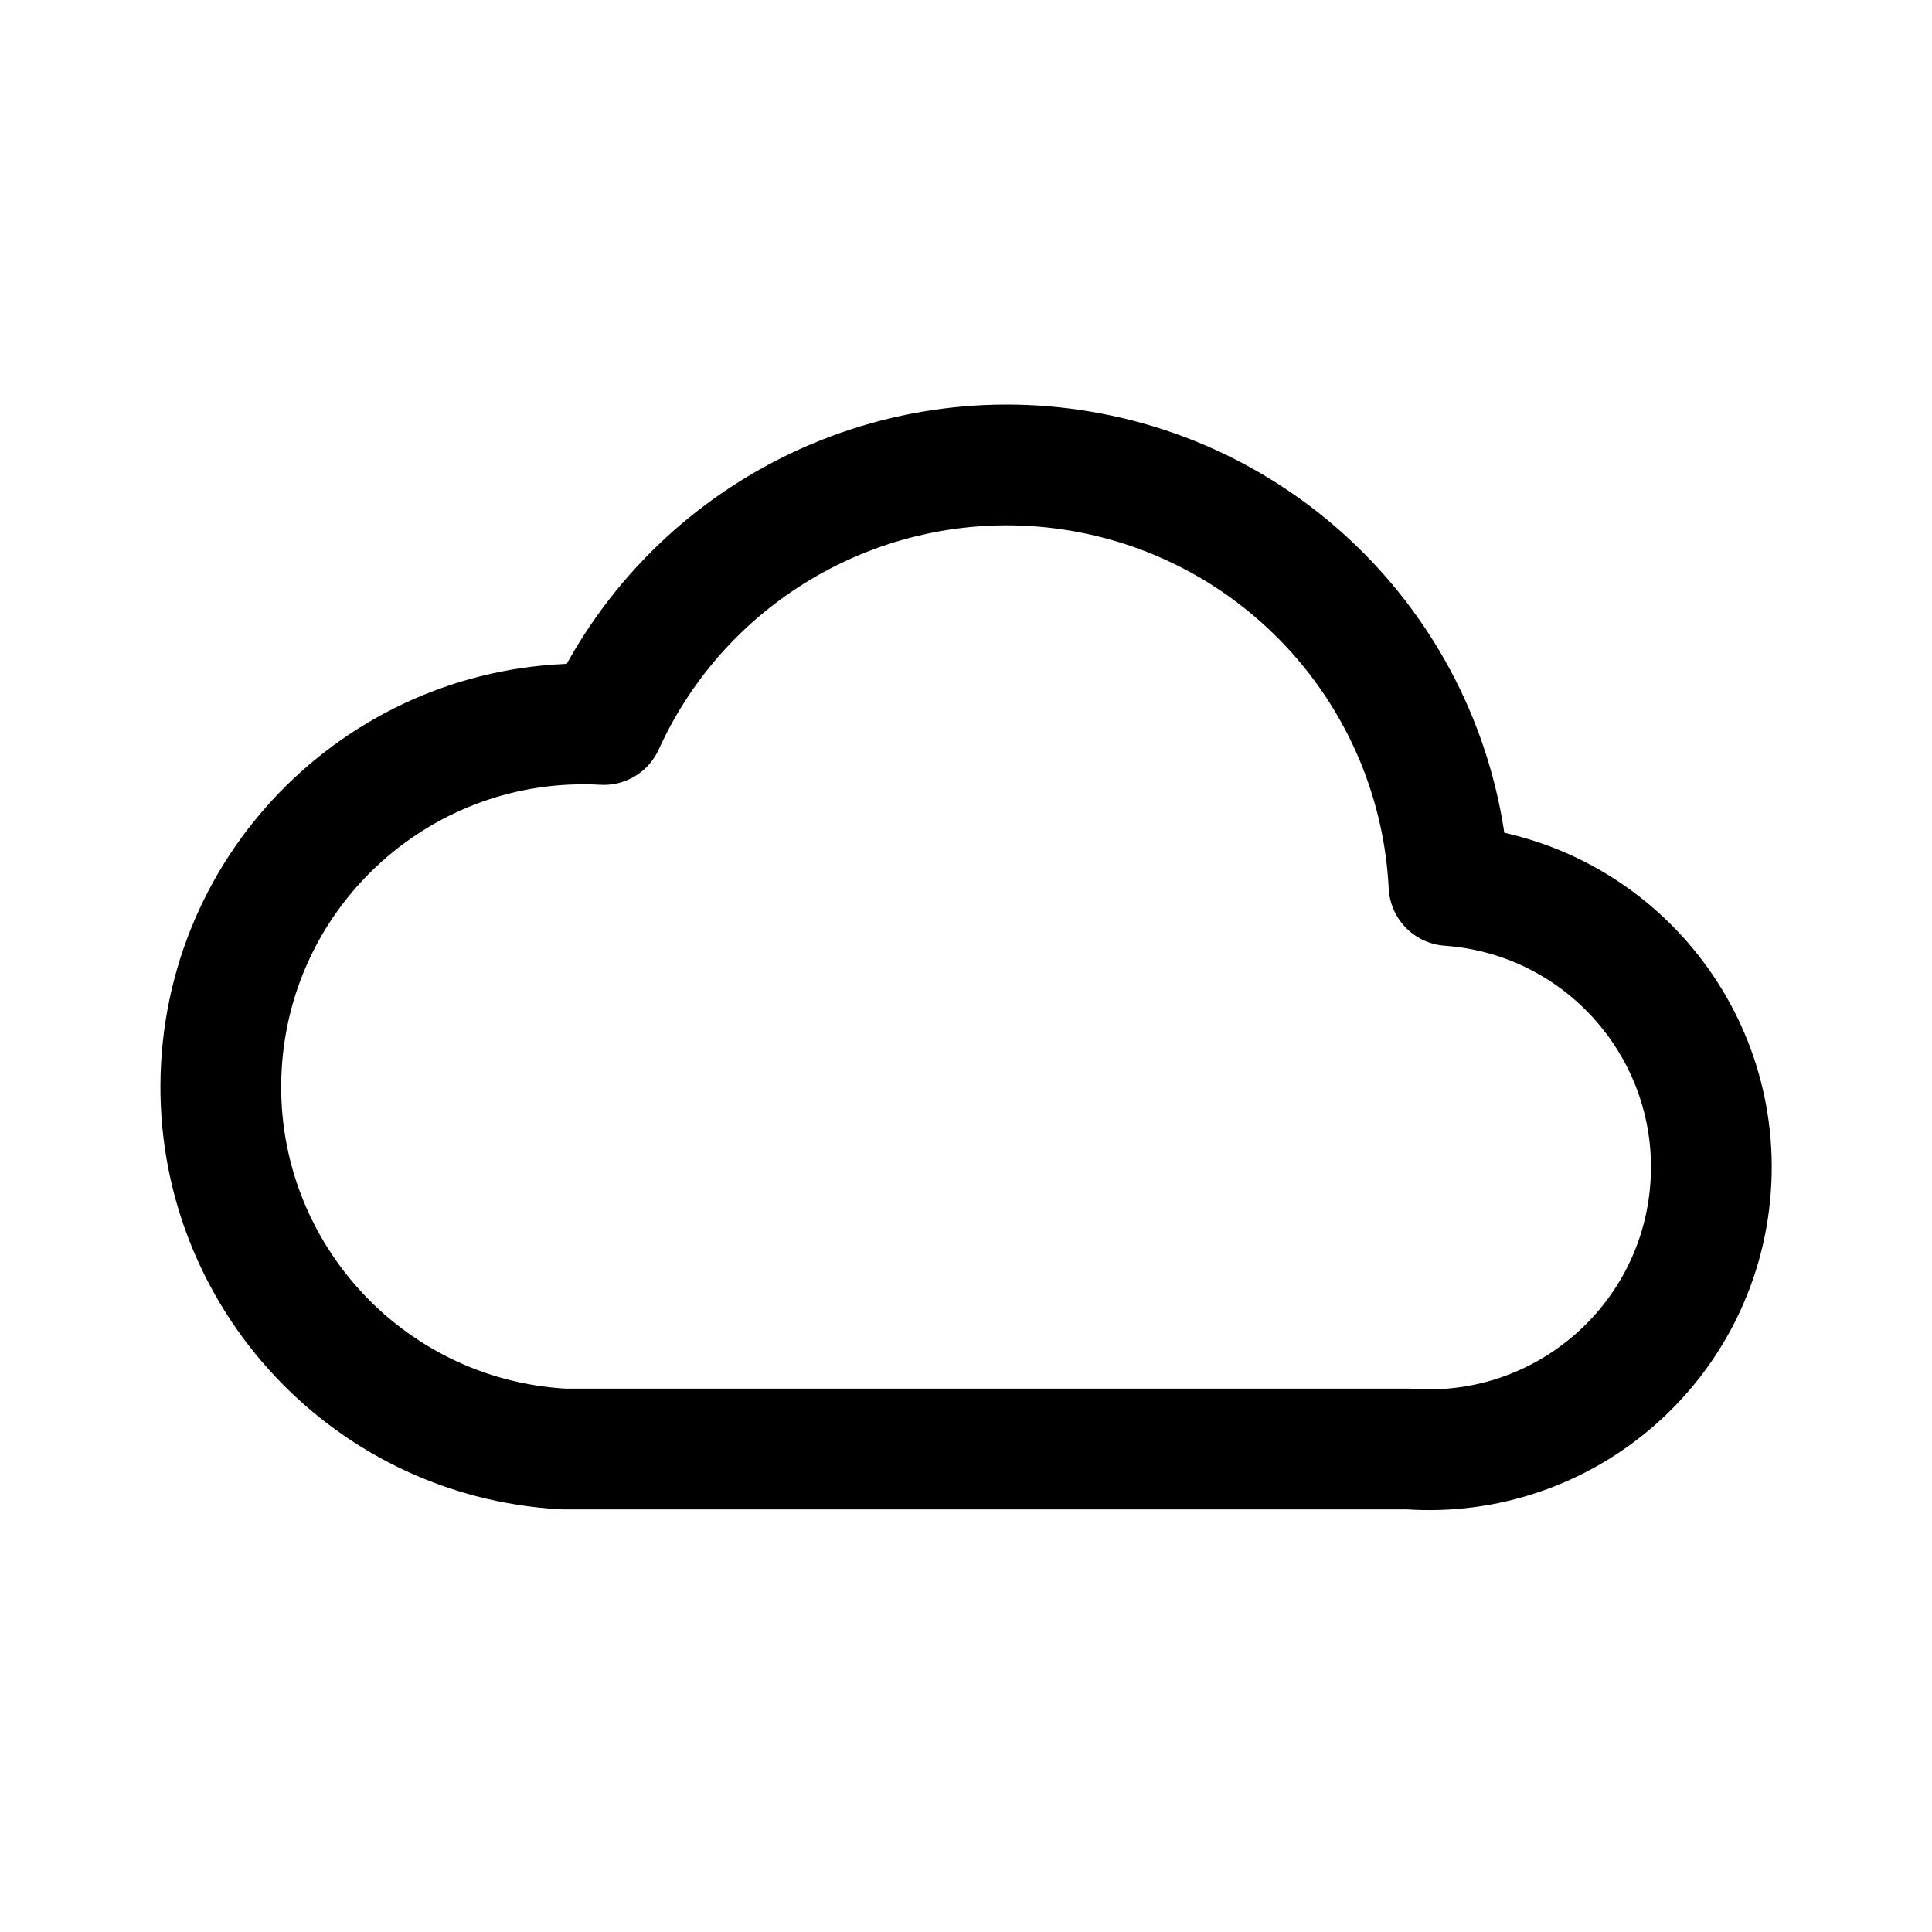
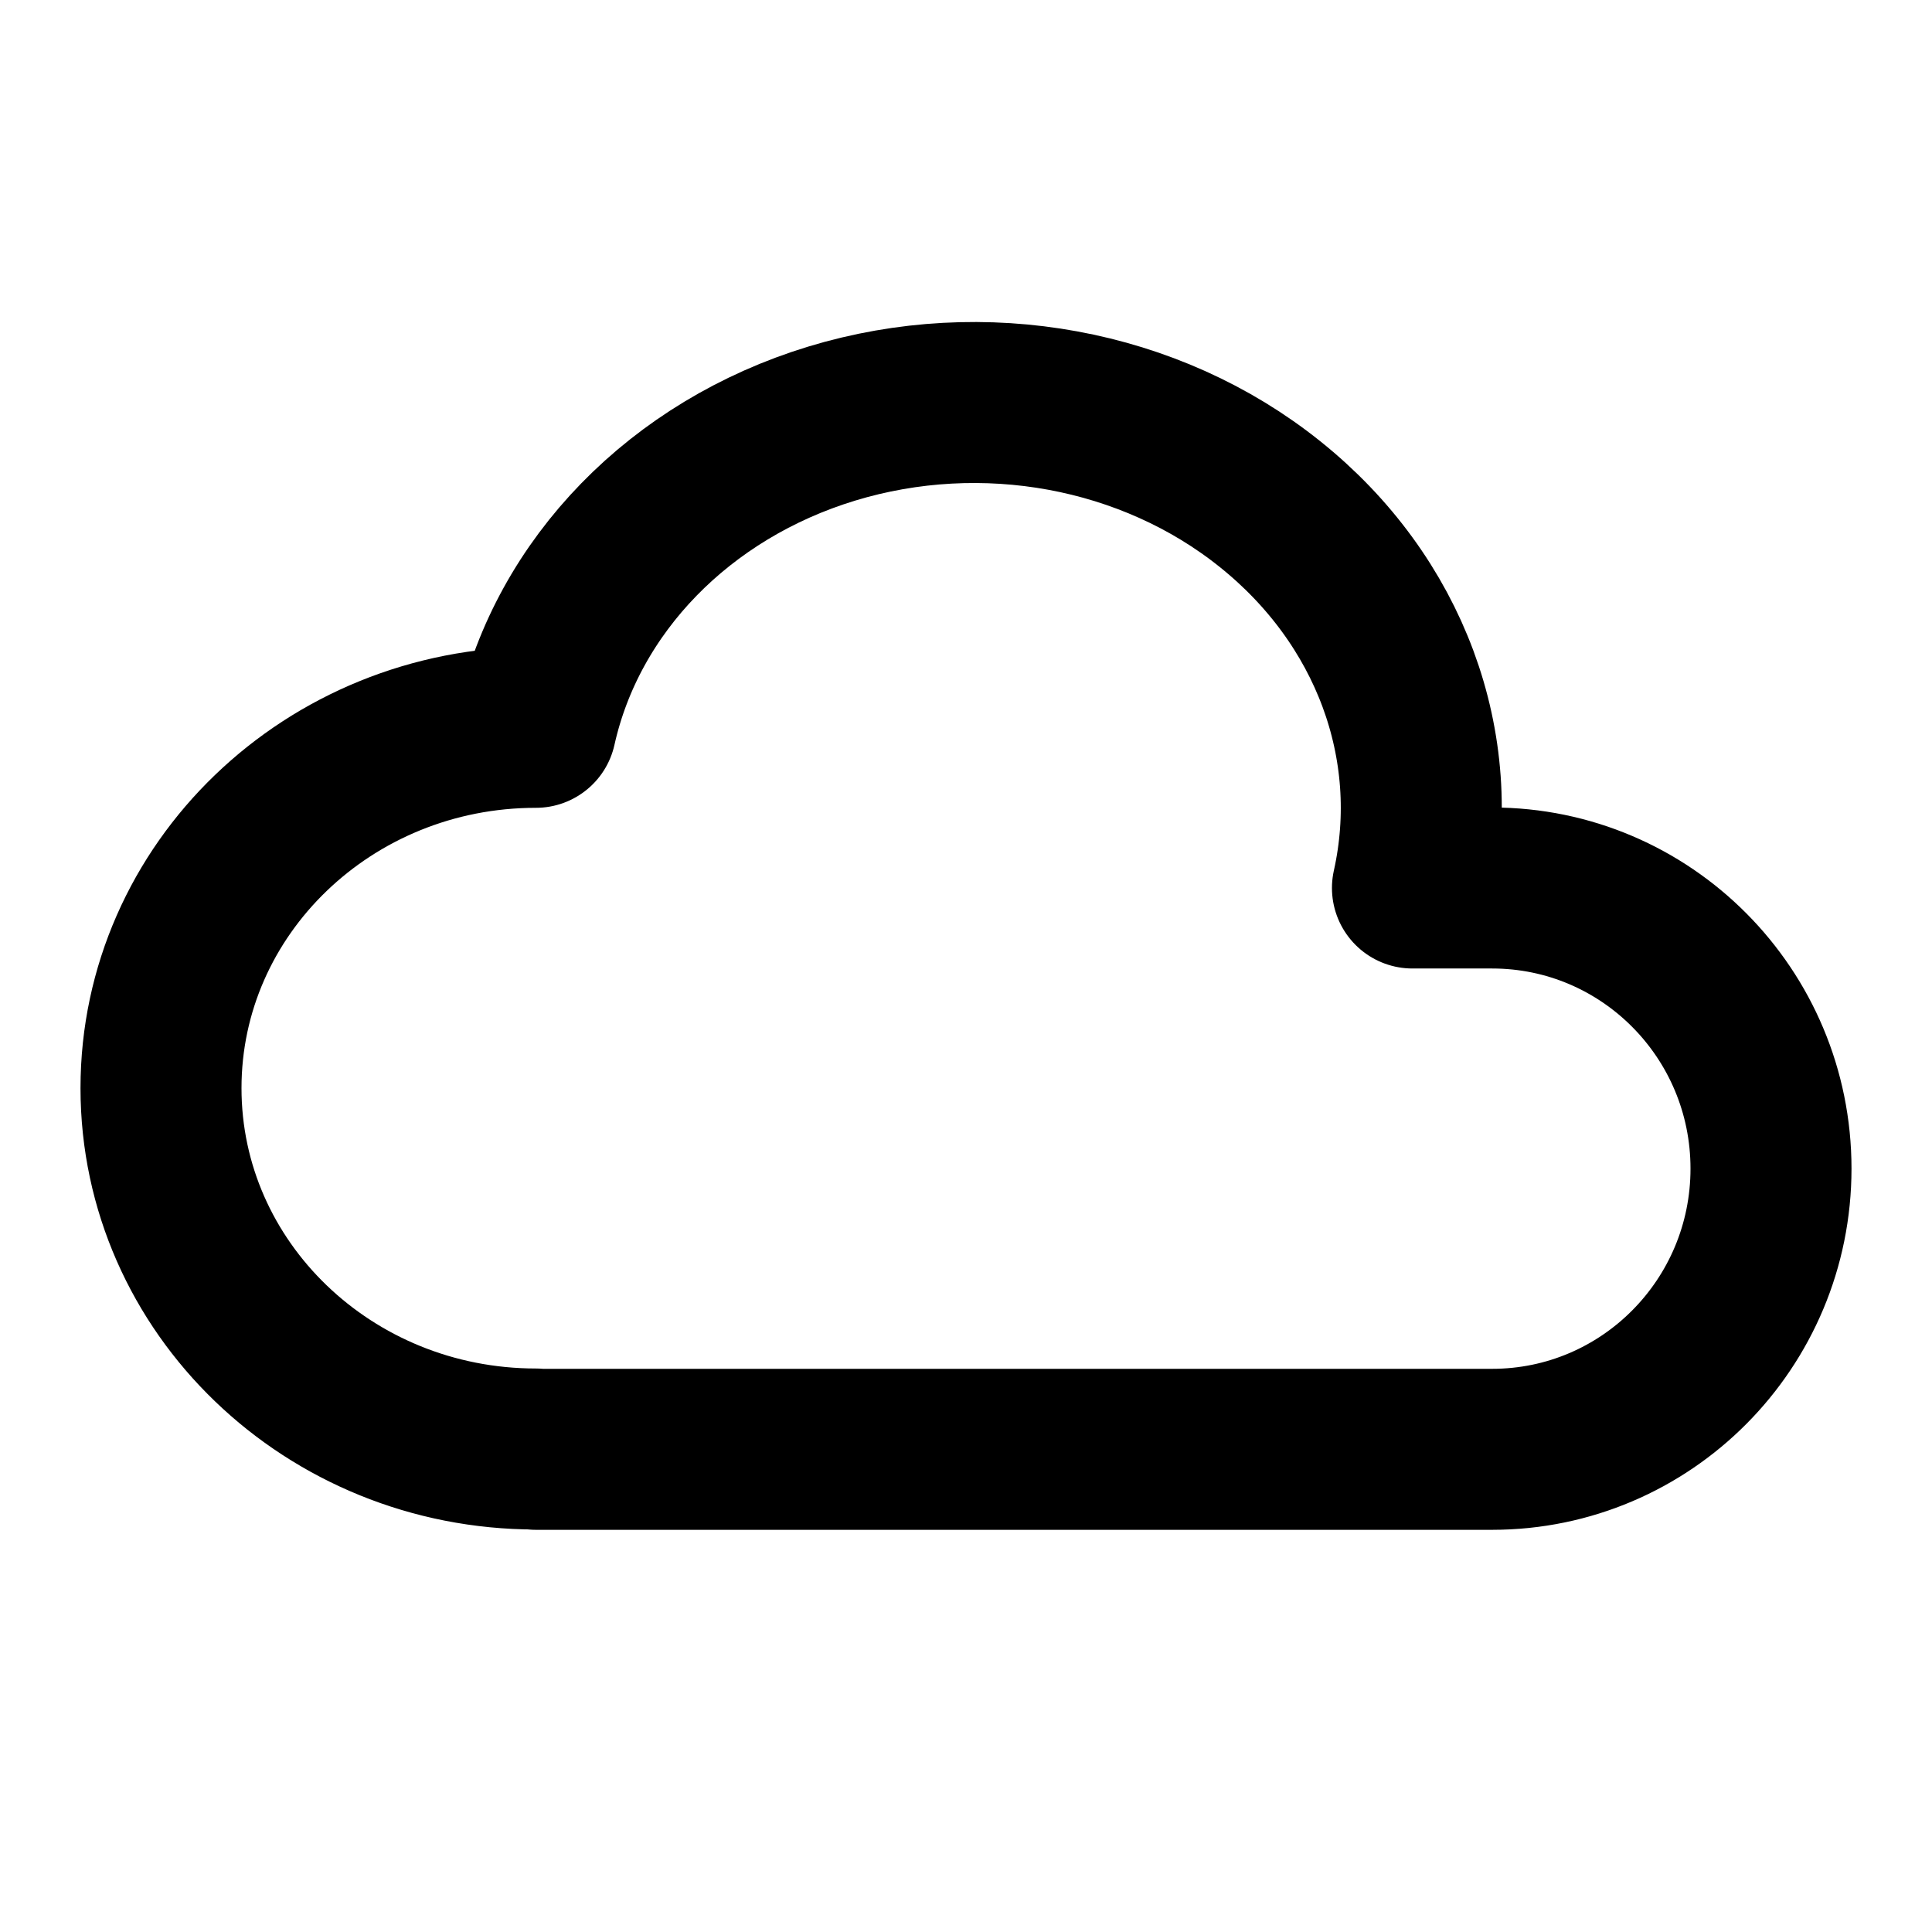
- <svg xmlns="http://www.w3.org/2000/svg" viewBox="0 0 24 24" width="24" height="24" fill="none" stroke="currentColor" stroke-width="1.5" stroke-linecap="round" stroke-linejoin="round" role="img" aria-label="Bulut">
-   <path d="M7 18a4.5 4.5 0 0 1 .5-9 5.5 5.5 0 0 1 10.5 2A3.5 3.5 0 0 1 17.5 18z" />
+ <svg xmlns="http://www.w3.org/2000/svg" width="24" height="24" viewBox="0 0 24 24" fill="none" stroke="currentColor" stroke-width="2" stroke-linecap="round" stroke-linejoin="round">
+   <path d="M6.657 18c-2.572 0 -4.657 -2.007 -4.657 -4.483c0 -2.475 2.085 -4.482 4.657 -4.482c.393 -1.762 1.794 -3.2 3.675 -3.773c1.88 -.572 3.956 -.193 5.444 1c1.488 1.19 2.162 3.007 1.77 4.769h.99c1.913 0 3.464 1.56 3.464 3.486c0 1.927 -1.551 3.487 -3.465 3.487h-11.878" />
</svg>
